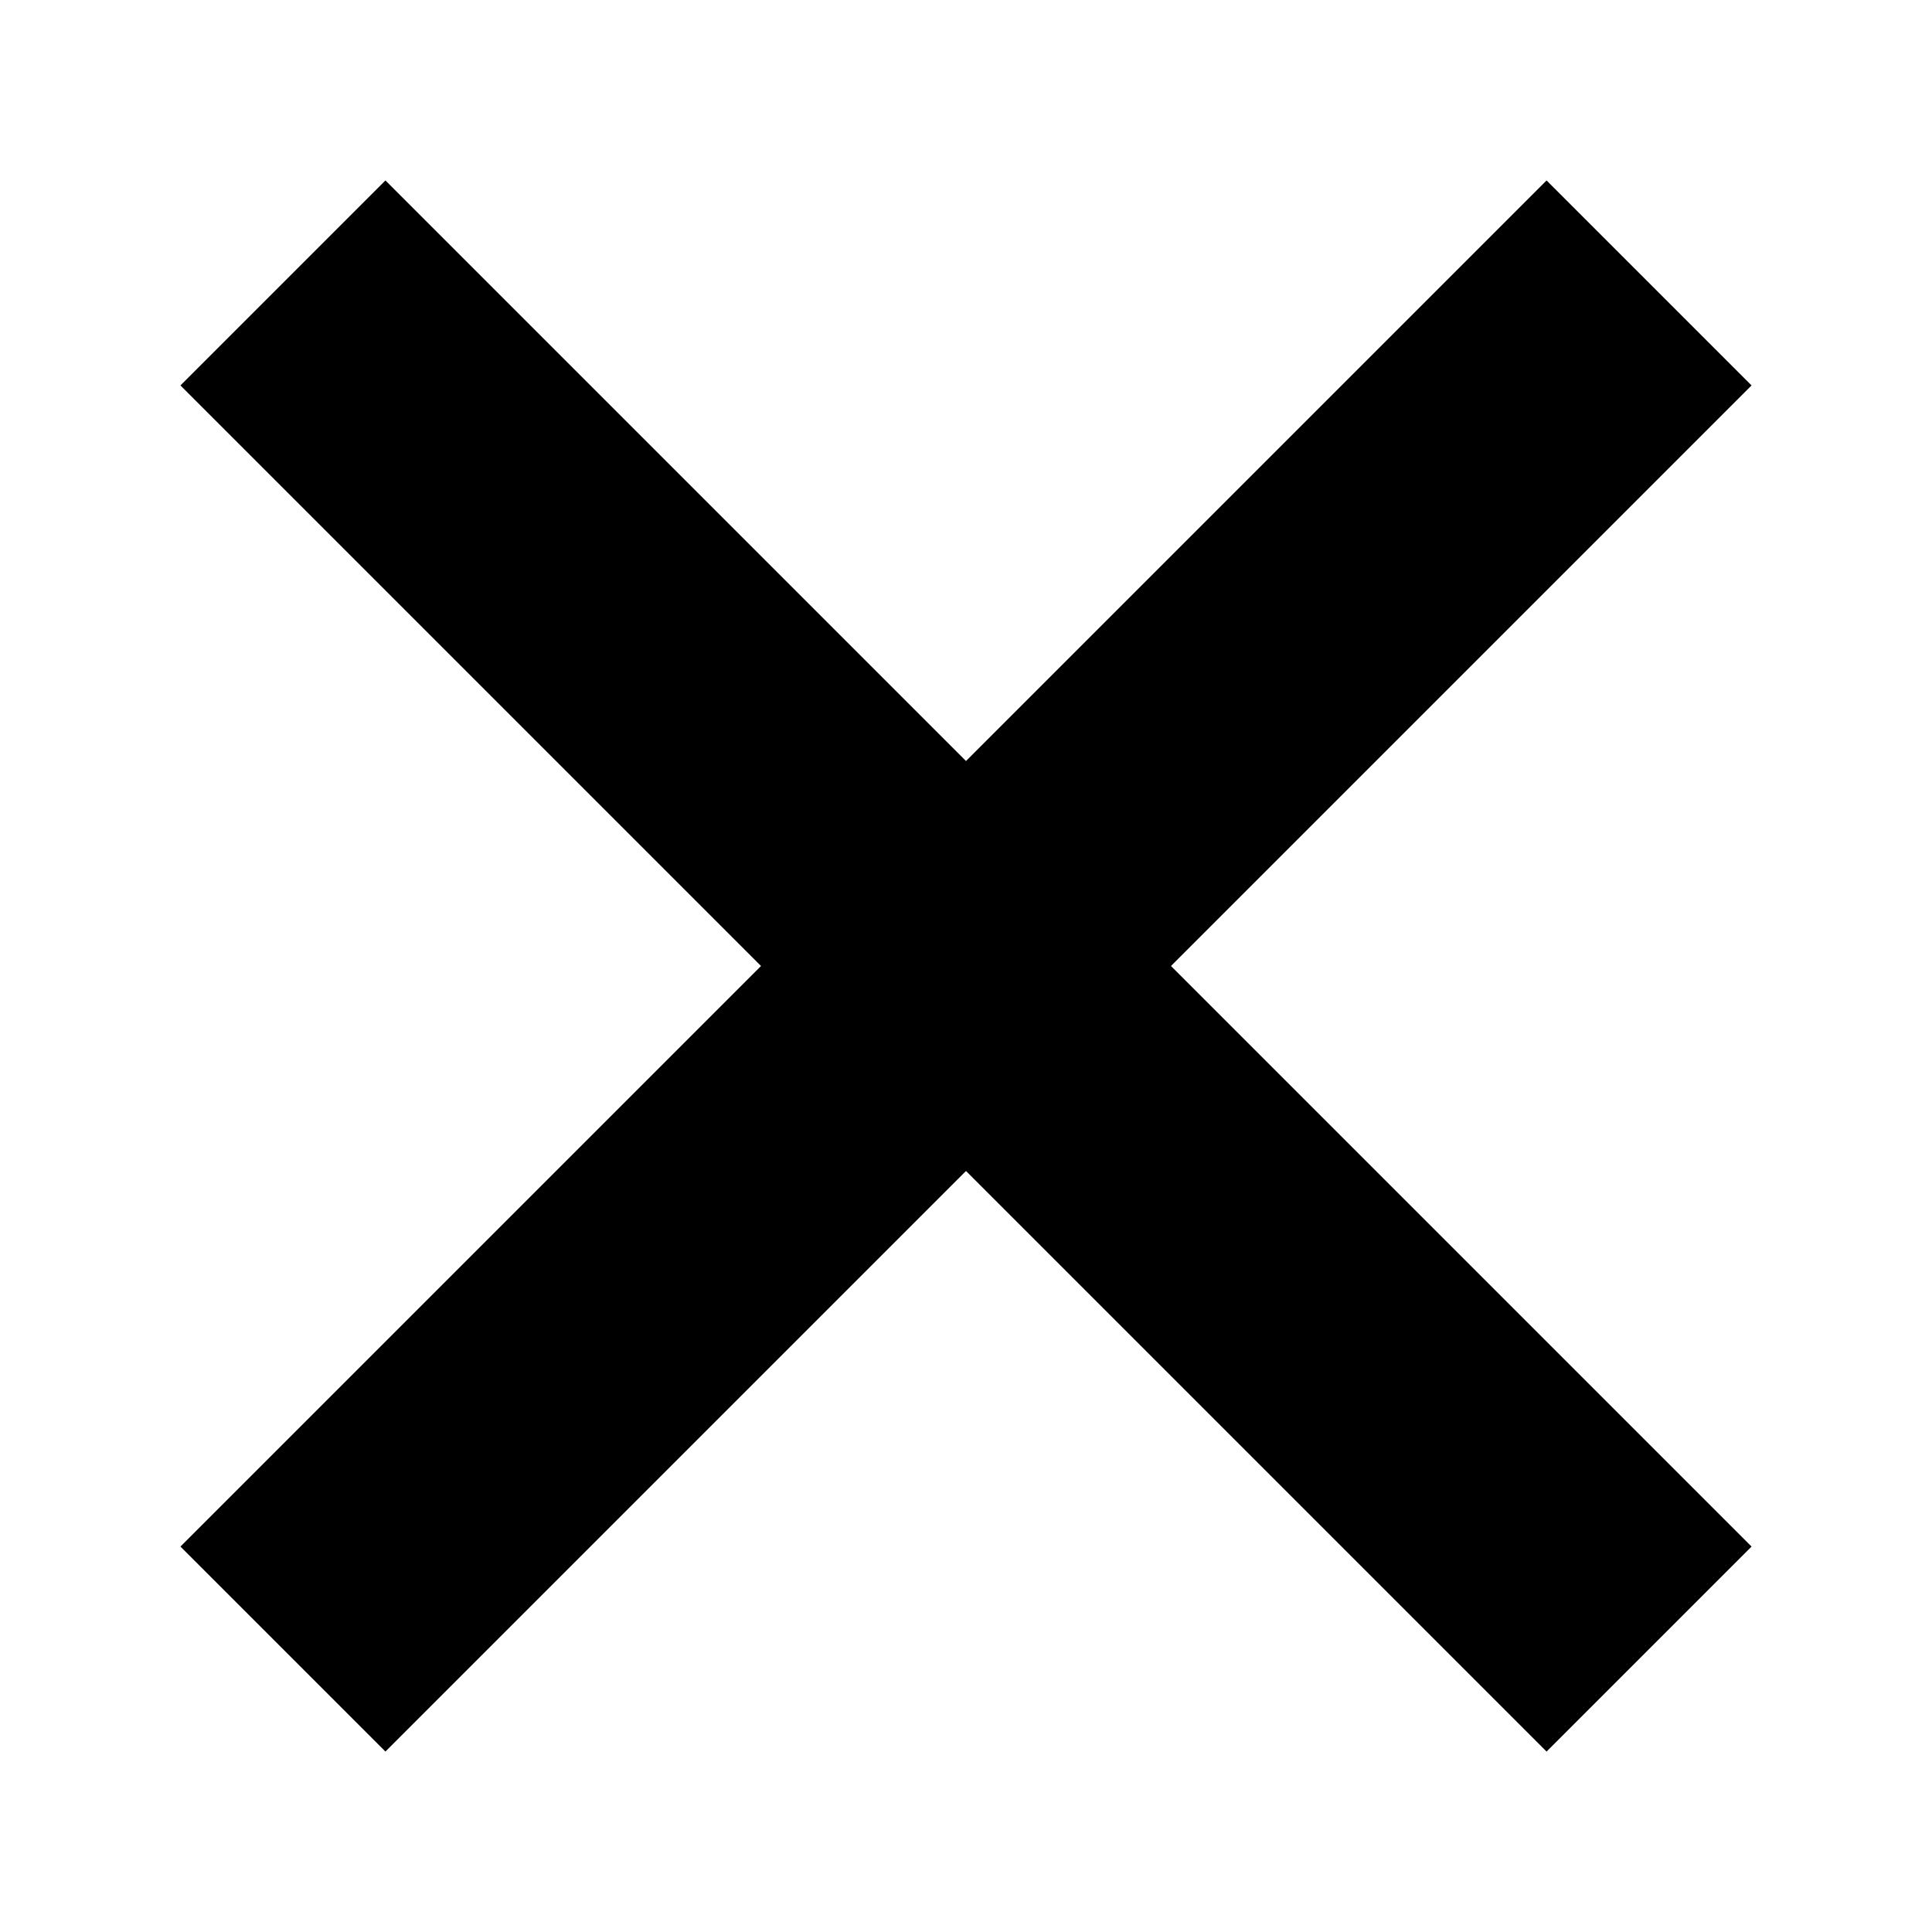
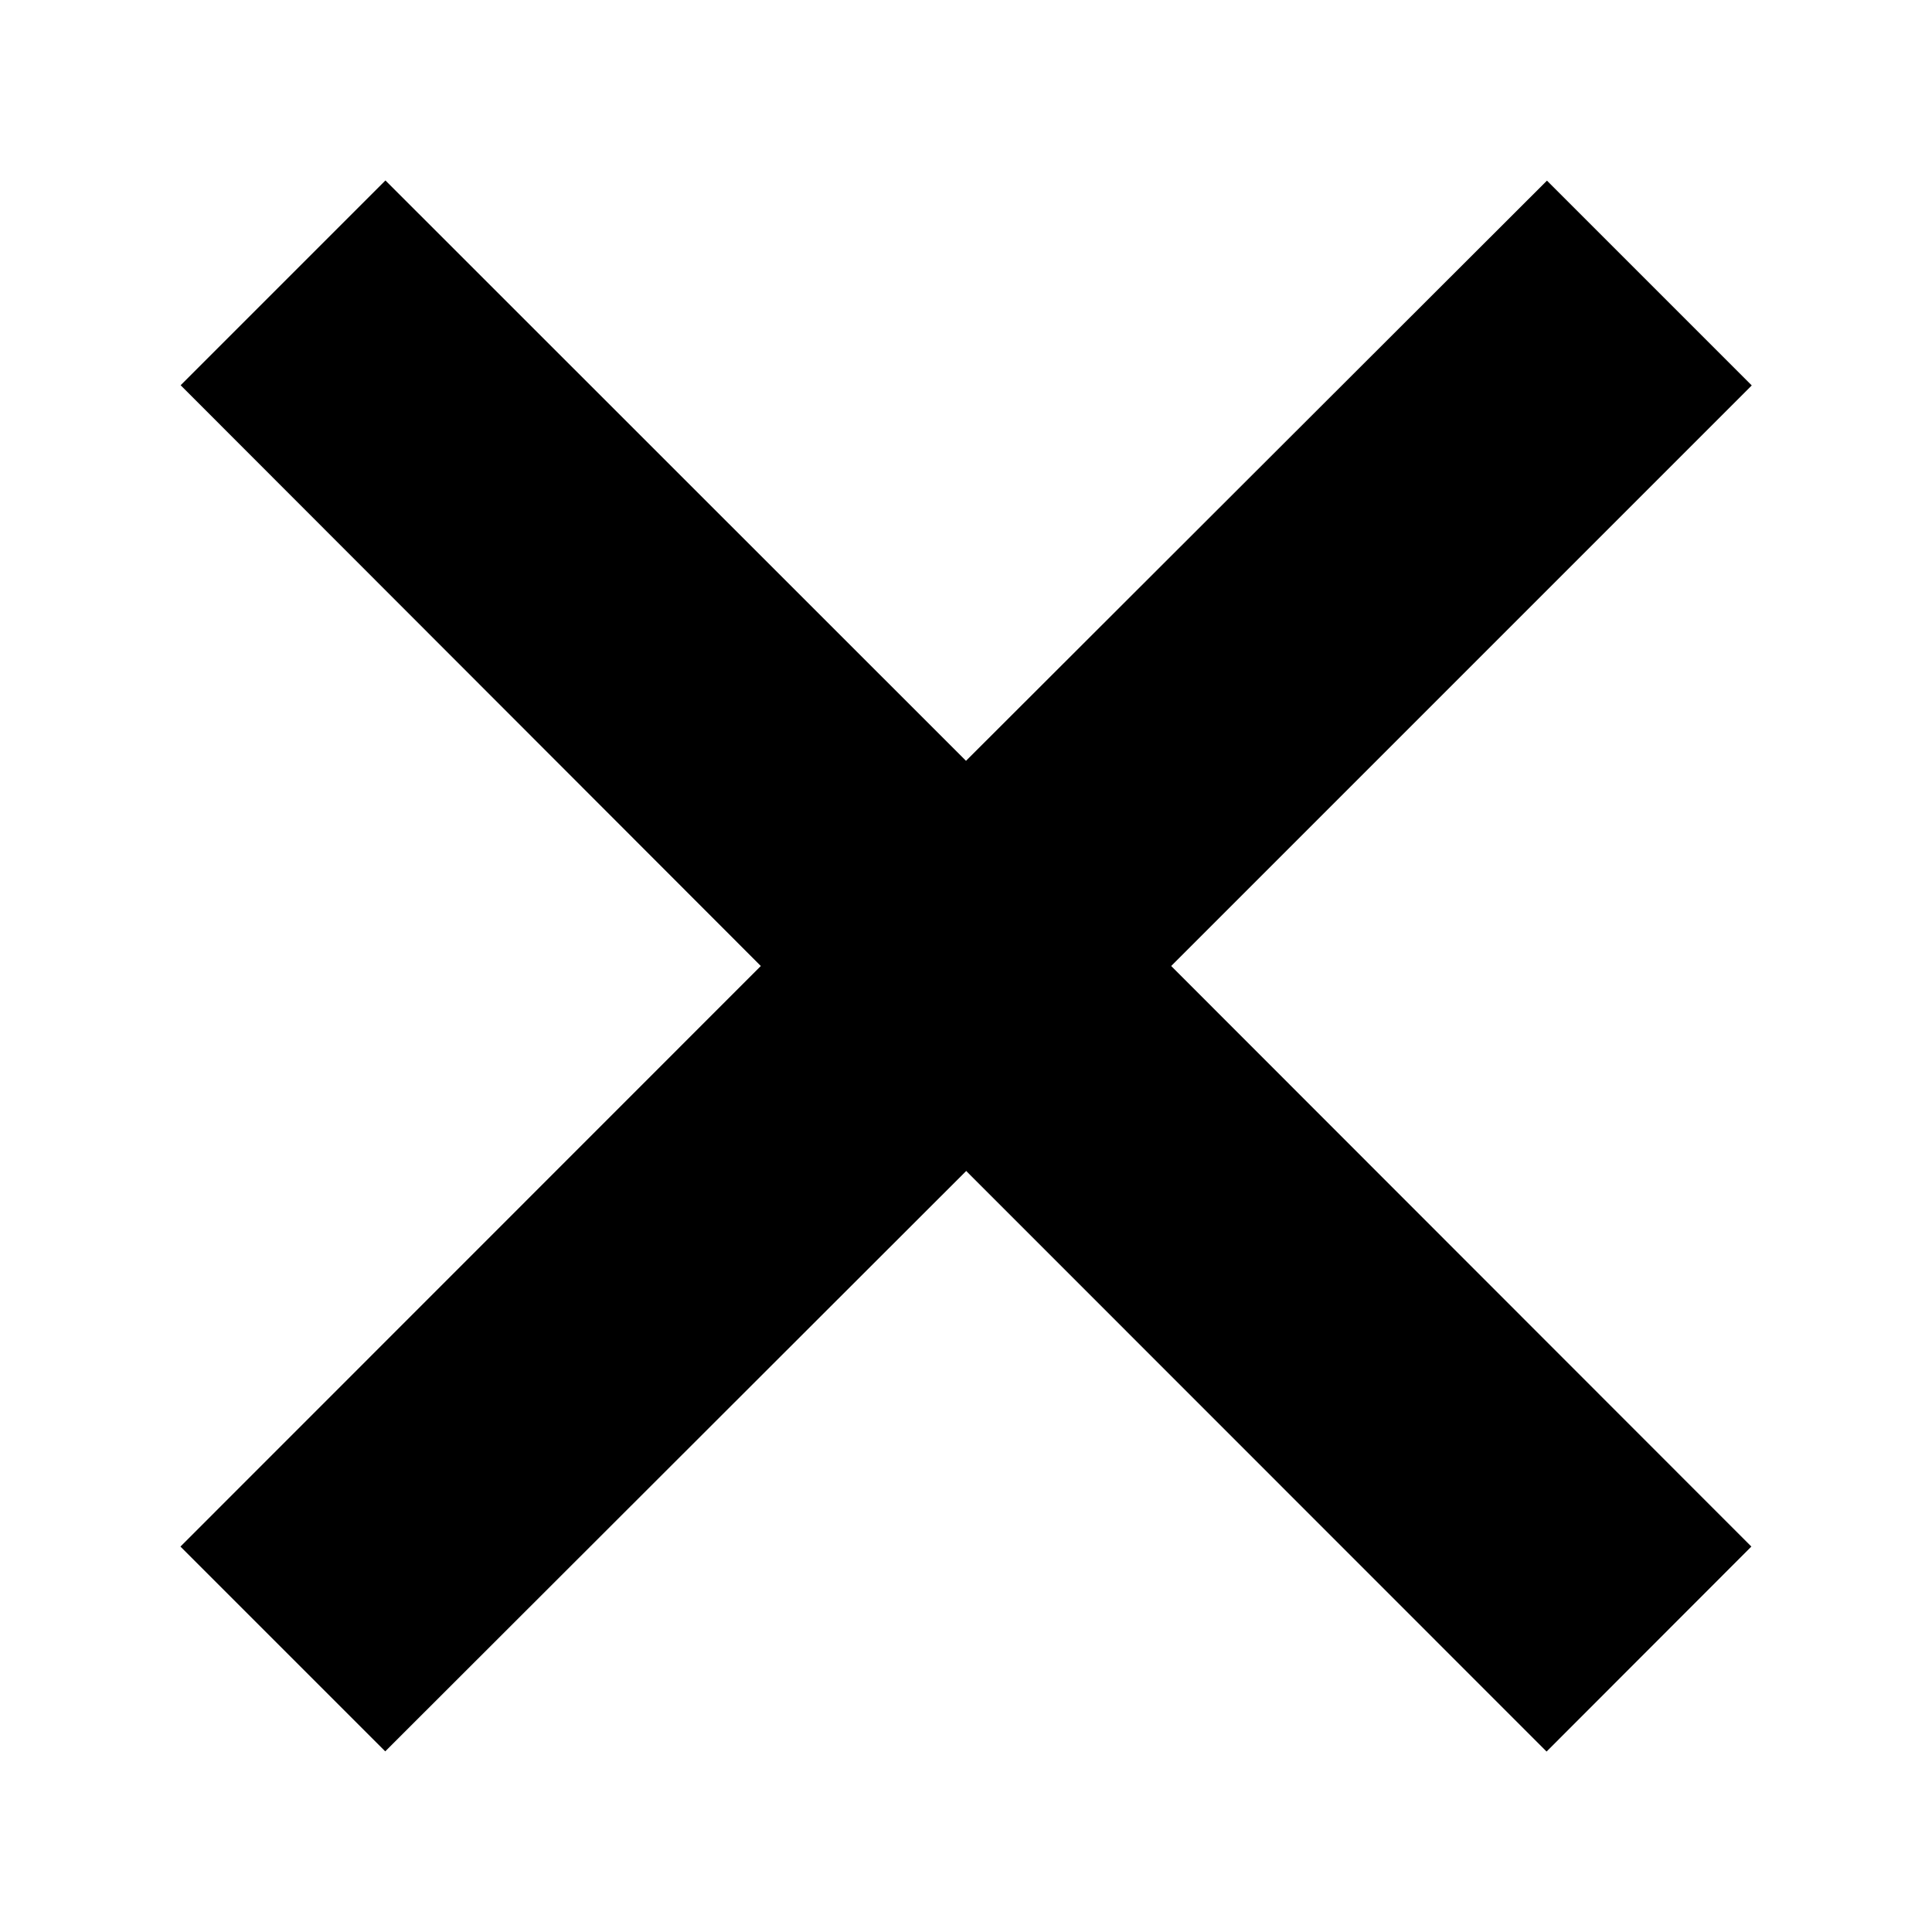
- <svg xmlns="http://www.w3.org/2000/svg" width="10" height="10" viewBox="0 0 10 10" fill="none">
-   <path fill-rule="evenodd" clip-rule="evenodd" d="M5 6.061L8.005 9.066L9.066 8.005L6.061 5L9.066 1.995L8.005 0.934L5 3.939L1.995 0.934L0.934 1.995L3.939 5L0.934 8.005L1.995 9.066L5 6.061Z" fill="black" />
+ <svg xmlns="http://www.w3.org/2000/svg" width="10" height="10" fill="none">
+   <path fill="#000" fill-rule="evenodd" d="m5 6.06 3.005 3.006 1.06-1.061L6.062 5l3.005-3.005-1.06-1.06L5 3.938 1.995.934l-1.06 1.06L3.938 5 .934 8.005l1.06 1.06L5 6.062Z" clip-rule="evenodd" />
</svg>
